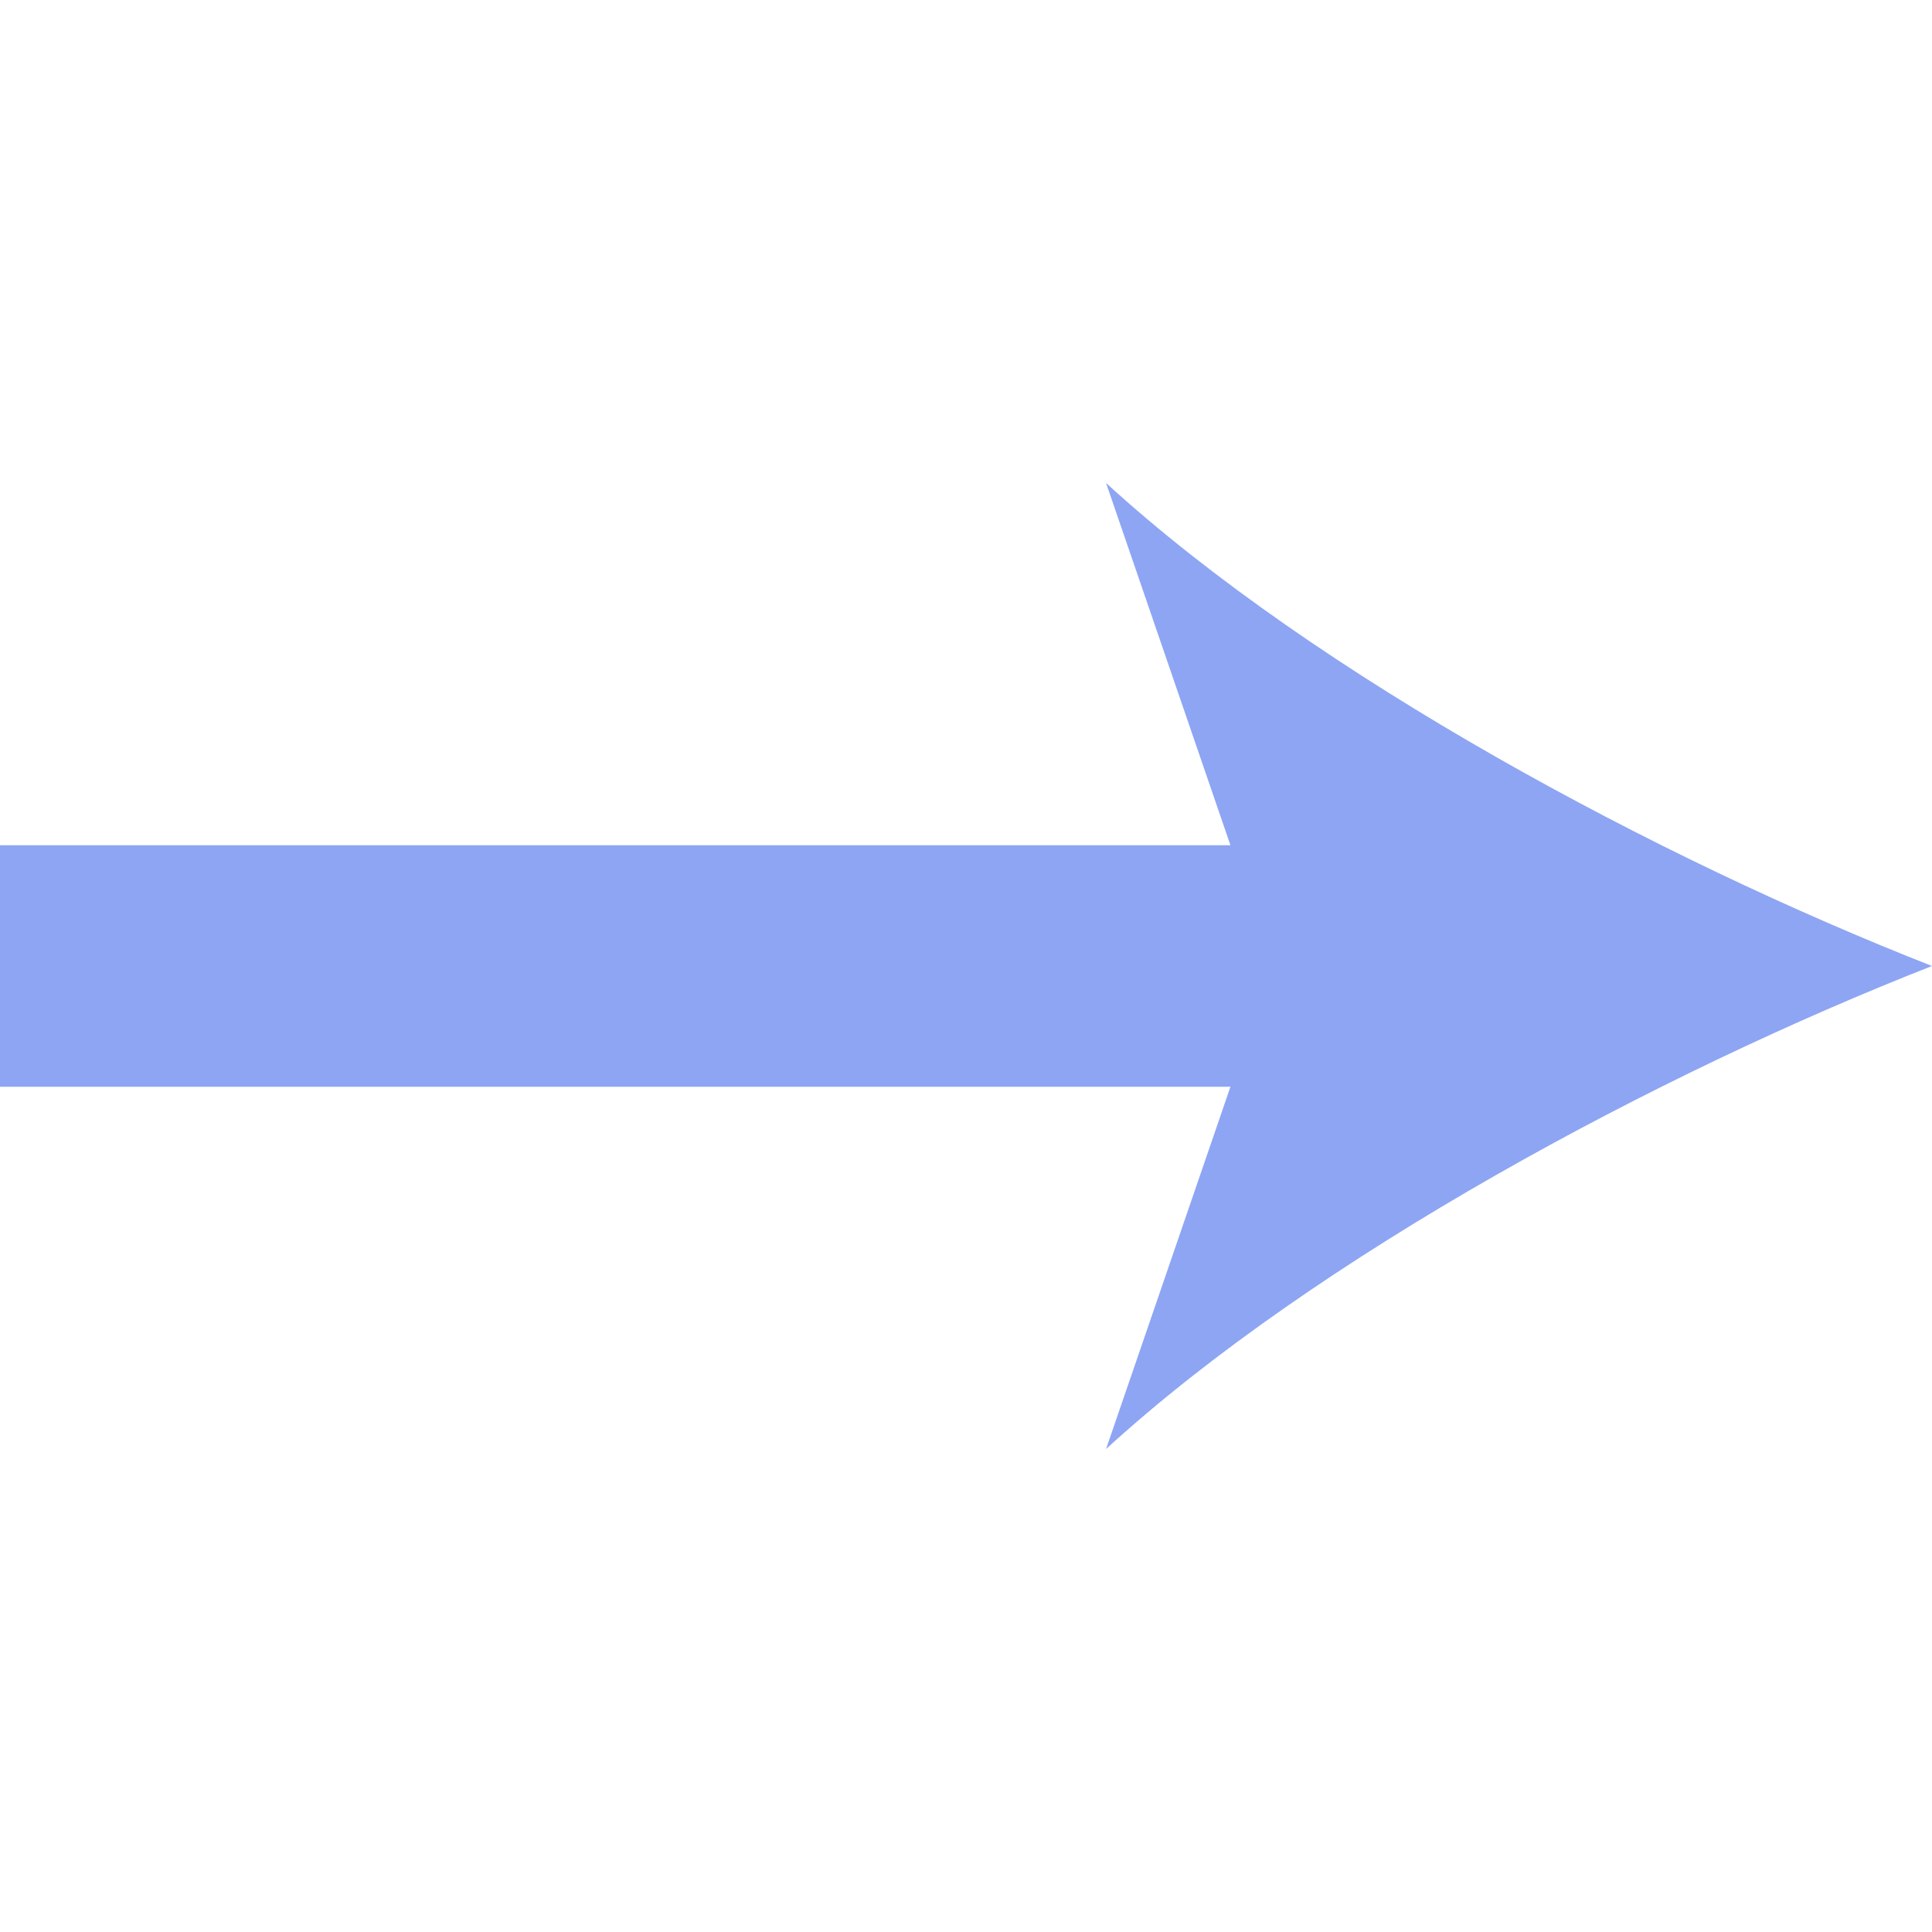
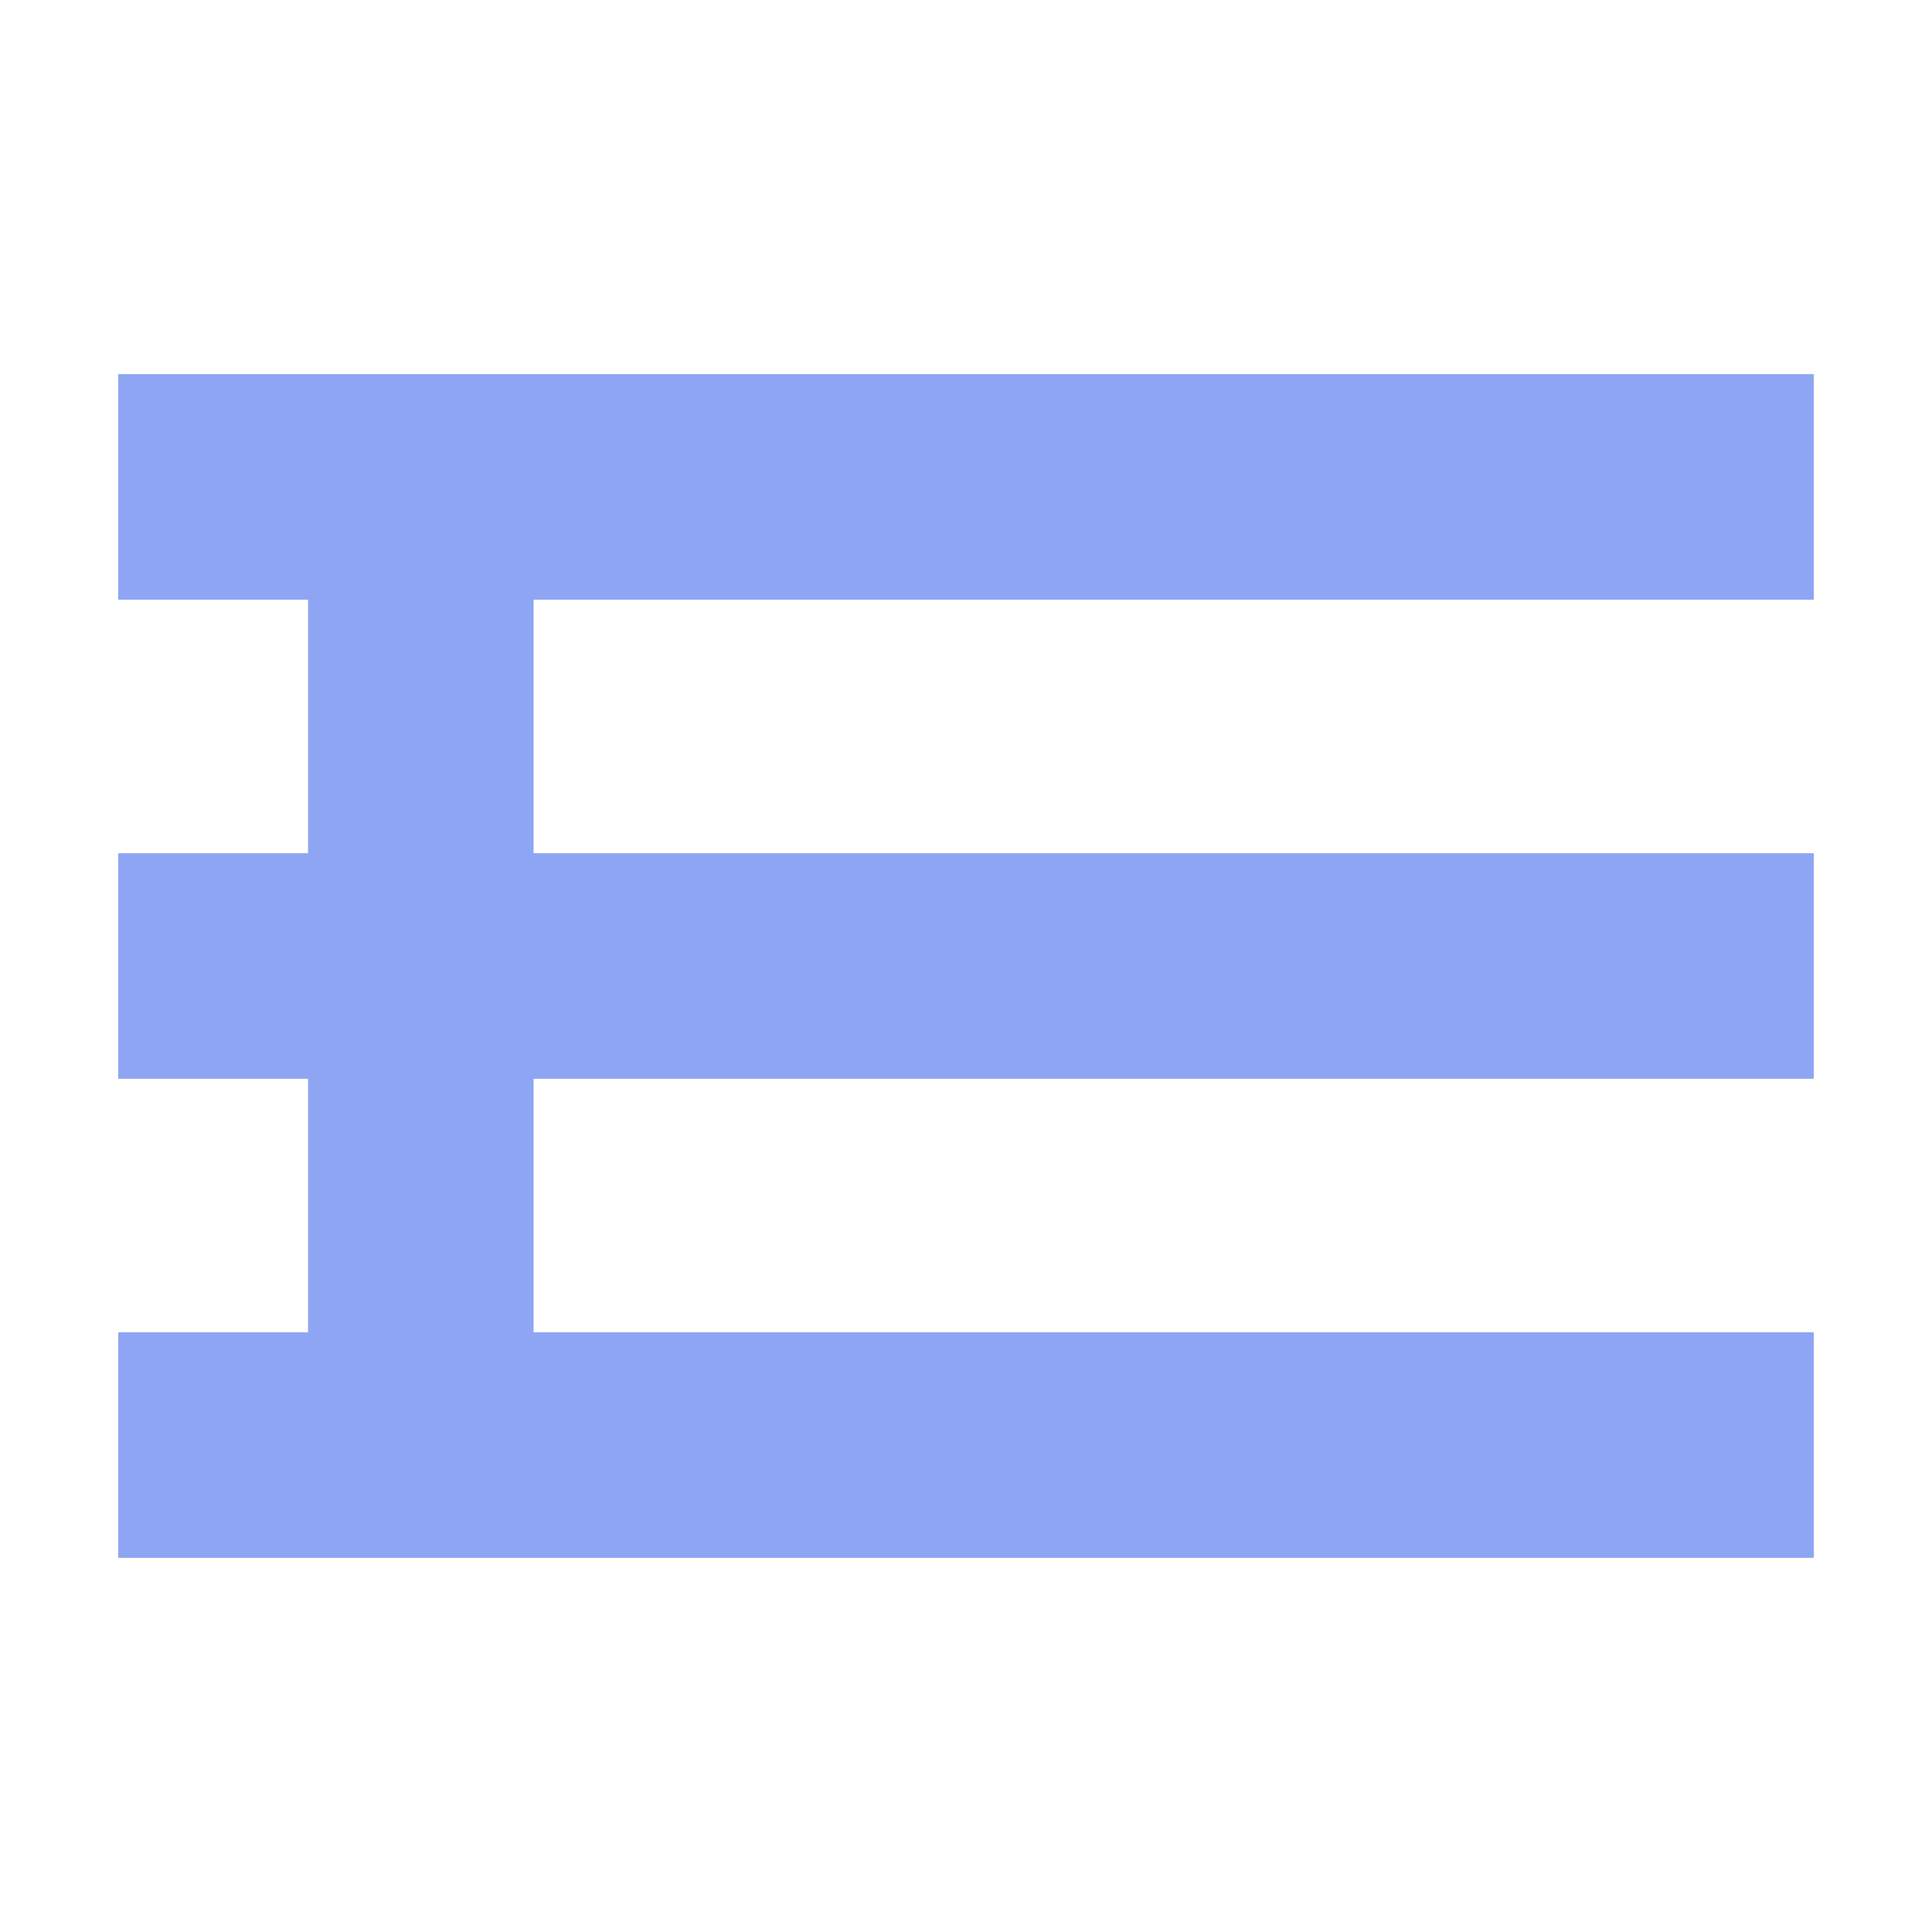
- <svg xmlns="http://www.w3.org/2000/svg" enable-background="new 0 0 16 16" viewBox="0 0 16 16">
-   <path d="m16 8c-2.27-.89-5.09-2.4-6.84-4l1.03 3h-10.19v2h10.19l-1.03 3c1.75-1.6 4.57-3.11 6.84-4z" fill="#8da5f3" />
+ <svg xmlns="http://www.w3.org/2000/svg" enable-background="new 0 0 16 16" viewBox="0 0 256 256" version="1.1" id="svg1" width="256" height="256">
+   <defs id="defs1" />
+   <g id="g1" transform="matrix(15.87046,0,0,15.87046,-0.2537483,1.677894)">
+     <rect style="fill:#8da5f3;fill-opacity:1;fill-rule:evenodd;stroke:none;stroke-width:3.246;stroke-miterlimit:100000;stroke-opacity:1" id="rect1" width="14.157" height="1.883" x="1.003" y="7.018" />
+     <rect style="fill:#8da5f3;fill-opacity:1;fill-rule:evenodd;stroke:none;stroke-width:3.246;stroke-miterlimit:100000;stroke-opacity:1" id="rect2" width="14.157" height="1.883" x="1.003" y="3.018" />
+     <rect style="fill:#8da5f3;fill-opacity:1;fill-rule:evenodd;stroke:none;stroke-width:3.246;stroke-miterlimit:100000;stroke-opacity:1" id="rect3" width="14.157" height="1.883" x="1.003" y="11.018" />
+     <rect style="fill:#8da5f3;fill-opacity:1;fill-rule:evenodd;stroke:none;stroke-width:2.703;stroke-miterlimit:100000;stroke-opacity:1" id="rect4" width="9.821" height="1.883" x="3.032" y="-4.471" transform="rotate(90)" />
+   </g>
</svg>
